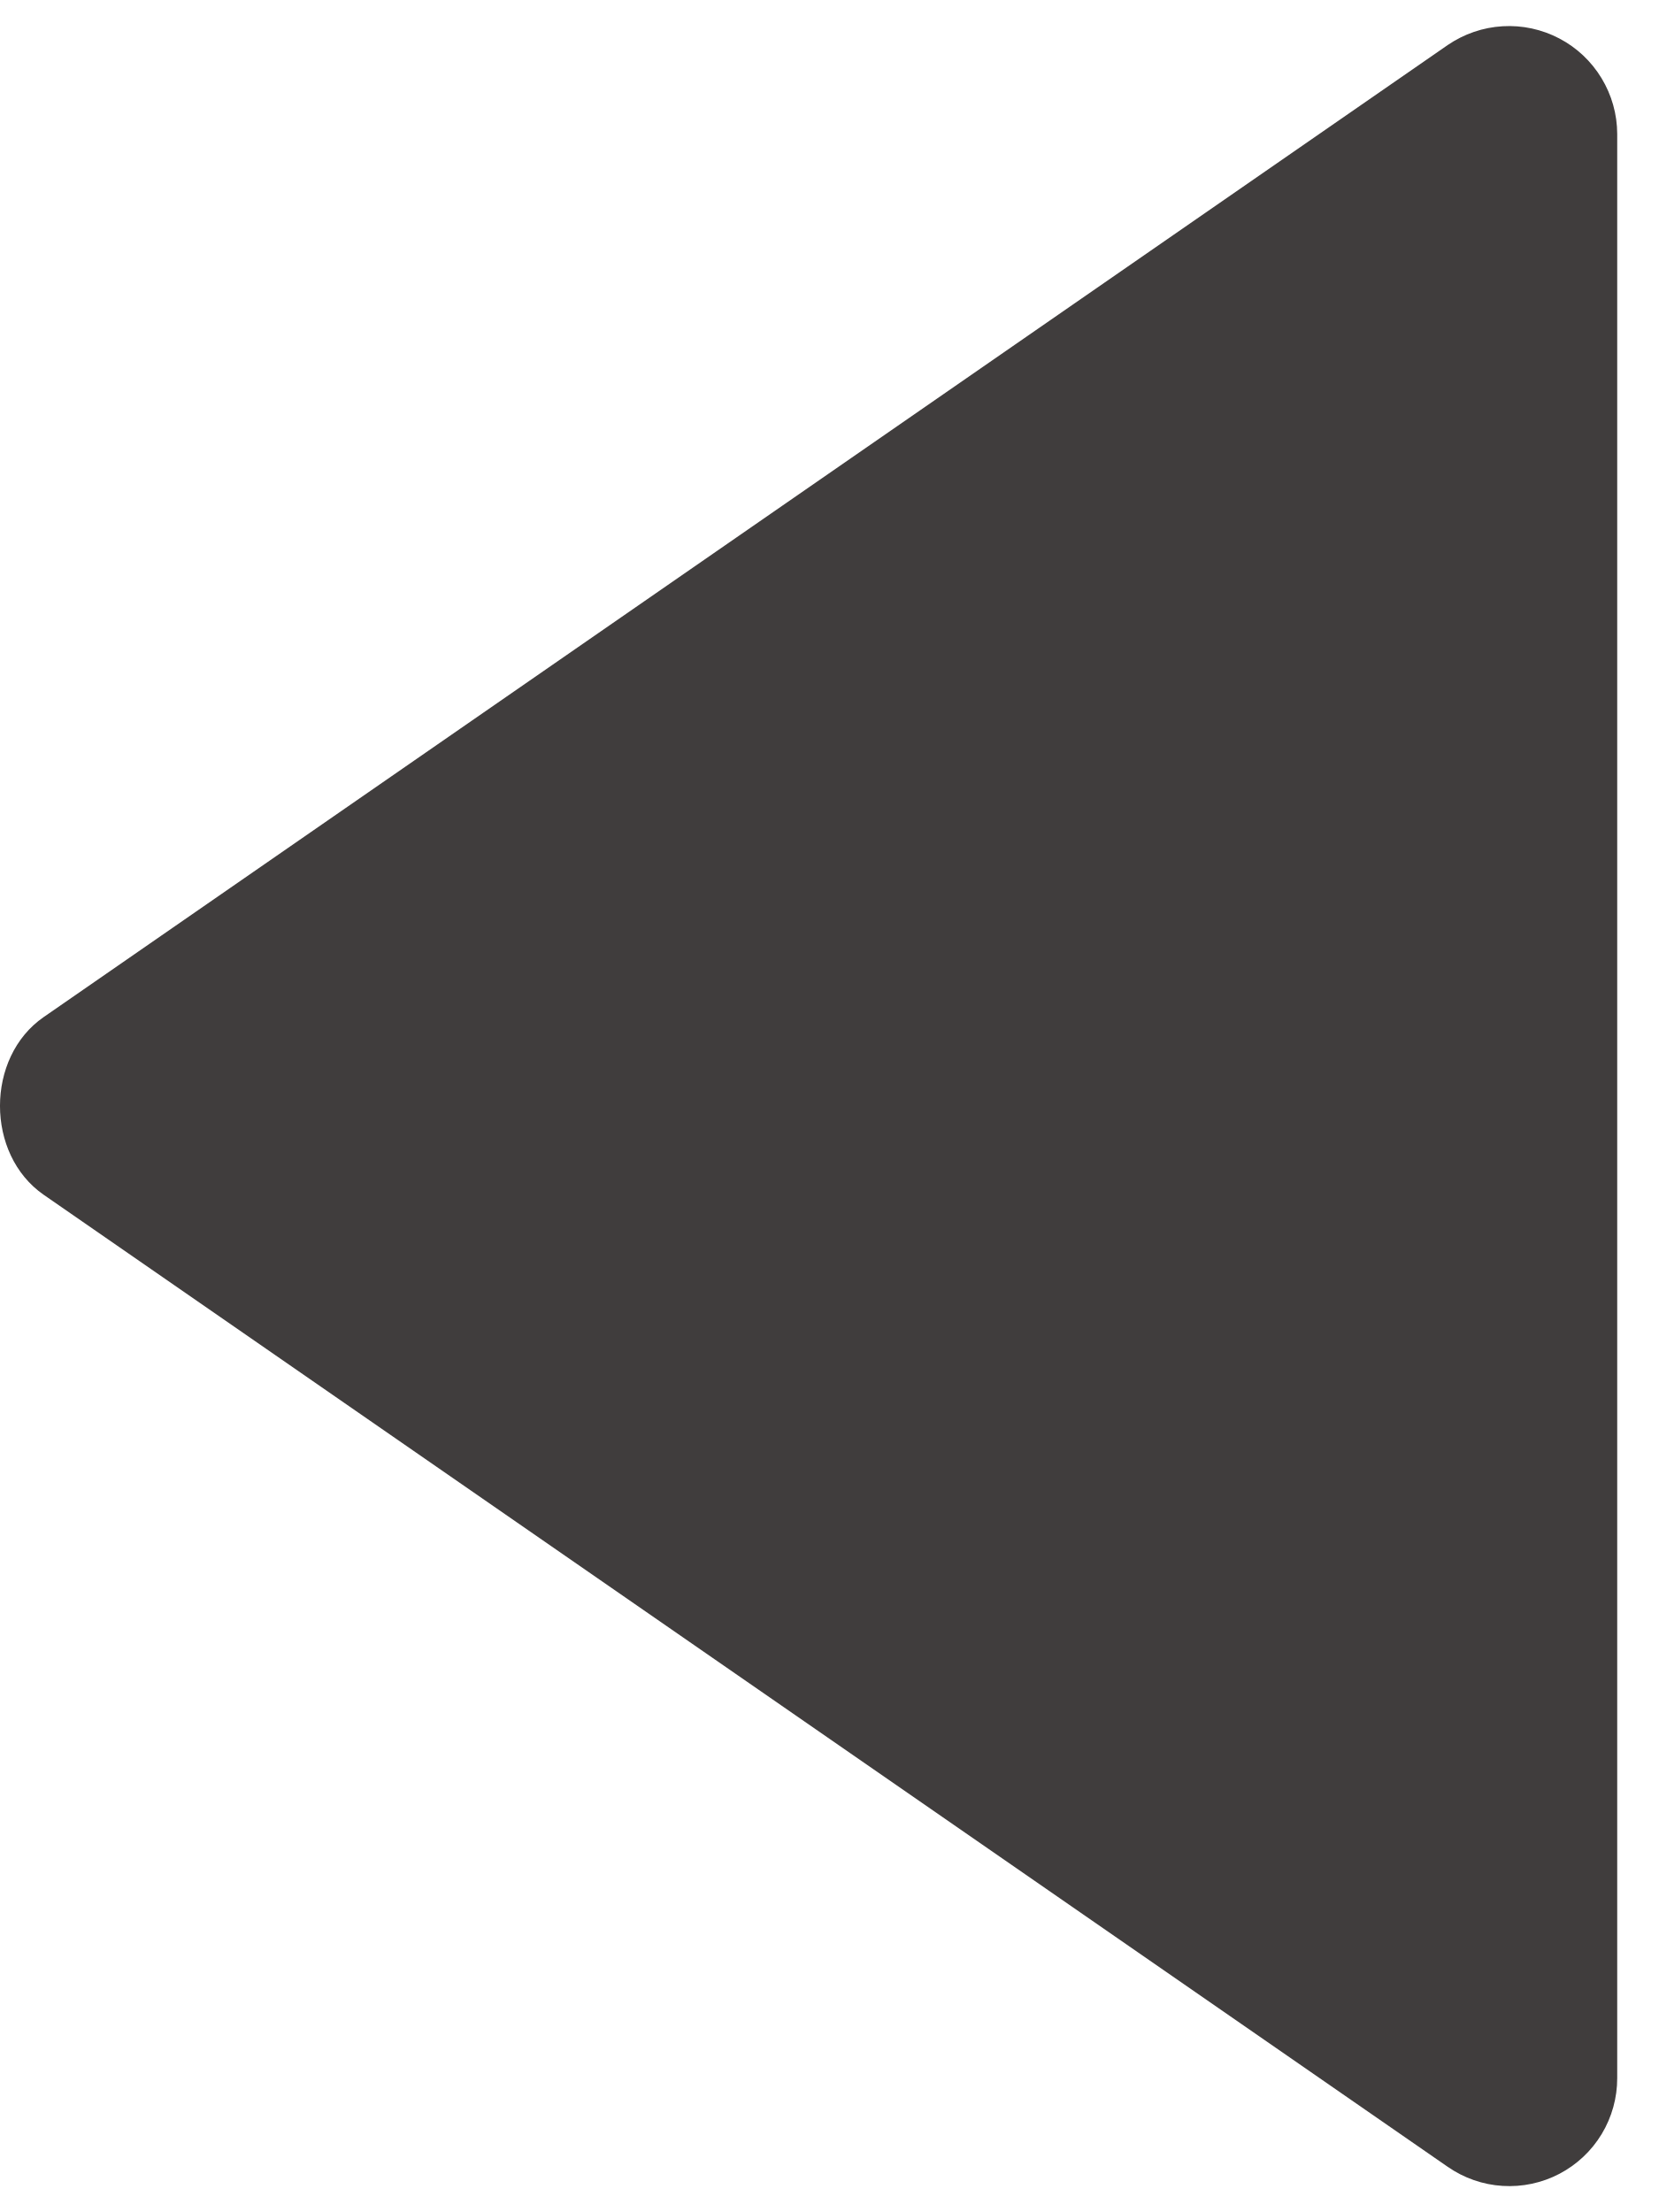
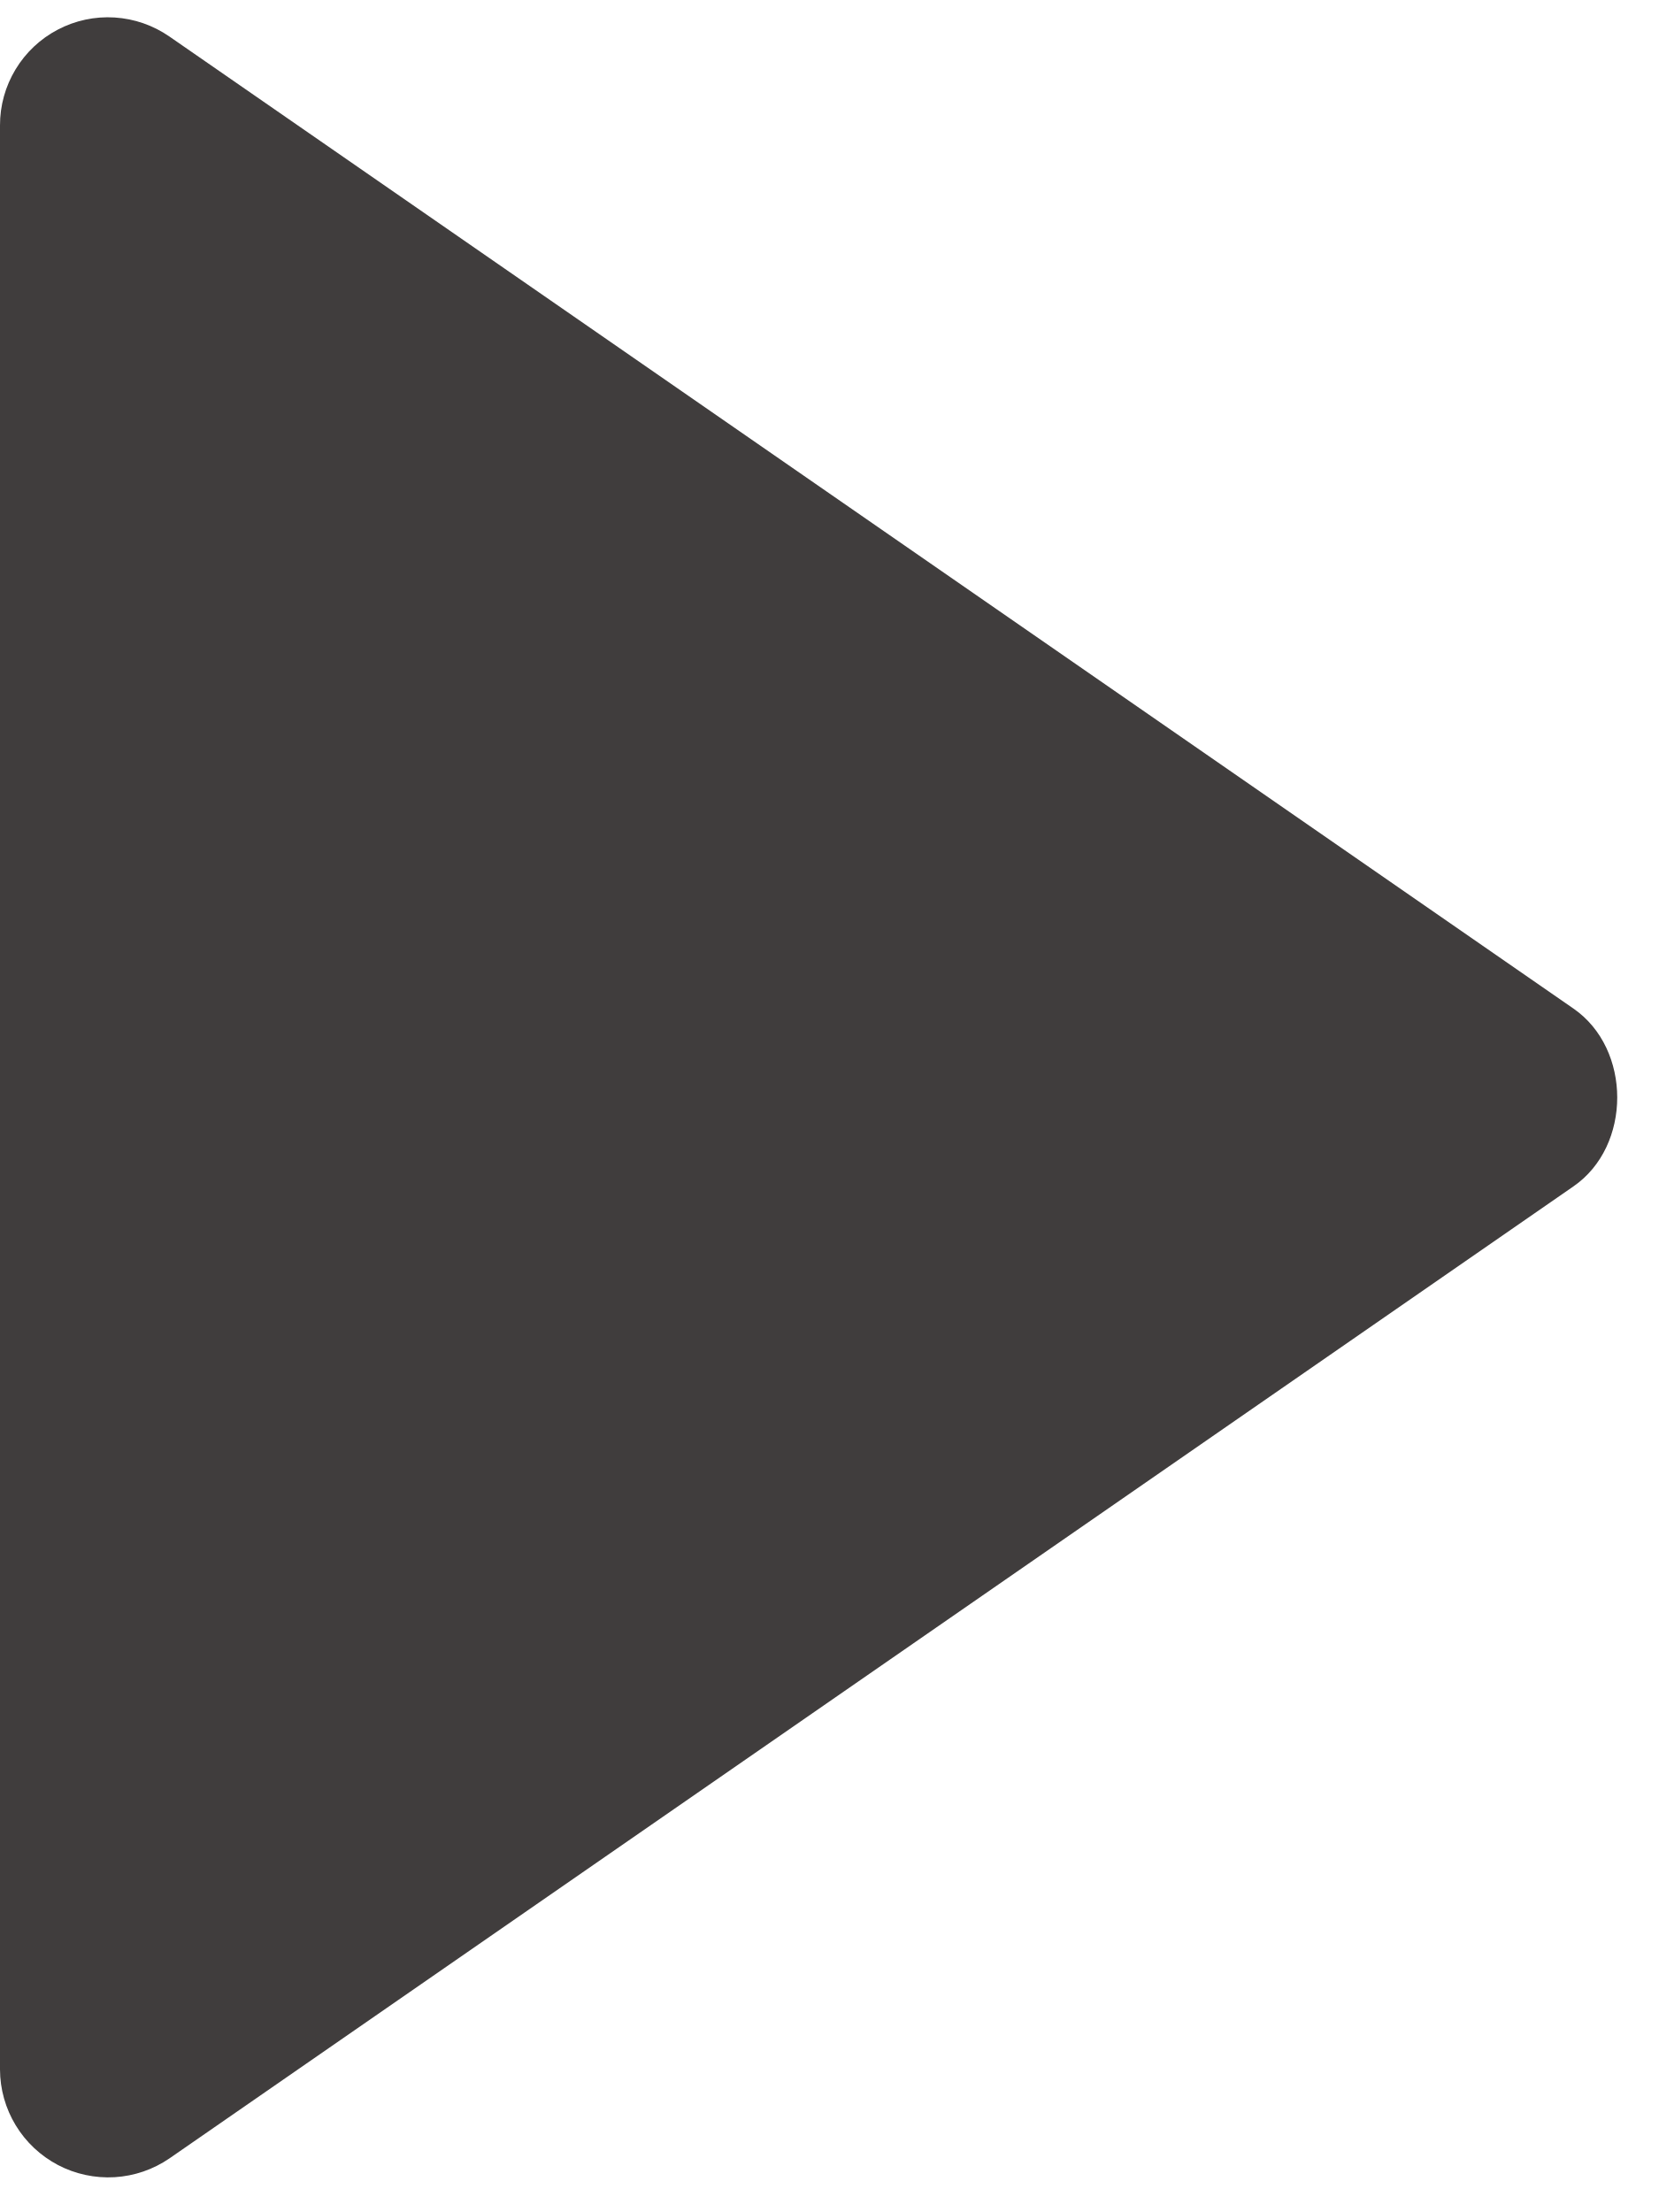
<svg xmlns="http://www.w3.org/2000/svg" width="33" height="44" viewBox="0 0 32 42" fill="none">
-   <path d="M31.194 39.75L31.194 2.25C31.193 1.87 31.088 1.498 30.891 1.174C30.694 0.849 30.413 0.584 30.076 0.408C29.74 0.232 29.362 0.15 28.983 0.173C28.604 0.195 28.239 0.321 27.925 0.535L0.842 19.285C-0.281 20.062 -0.281 21.933 0.842 22.712L27.925 41.462C28.238 41.679 28.604 41.807 28.983 41.83C29.363 41.854 29.742 41.773 30.079 41.597C30.416 41.42 30.698 41.155 30.895 40.829C31.091 40.504 31.195 40.13 31.194 39.75Z" fill="#403D3D" />
+   <path d="M3.72358e-06 2.085L2.0844e-06 39.584C0.001 39.964 0.106 40.336 0.303 40.661C0.5 40.986 0.782 41.25 1.118 41.427C1.454 41.603 1.832 41.684 2.211 41.662C2.59 41.639 2.956 41.514 3.269 41.299L30.352 22.549C31.475 21.772 31.475 19.901 30.352 19.122L3.269 0.372C2.956 0.155 2.59 0.028 2.211 0.004C1.831 -0.02 1.452 0.061 1.115 0.238C0.778 0.414 0.496 0.68 0.3 1.005C0.103 1.331 -0.001 1.704 3.72358e-06 2.085Z" fill="#403D3D" />
</svg>
